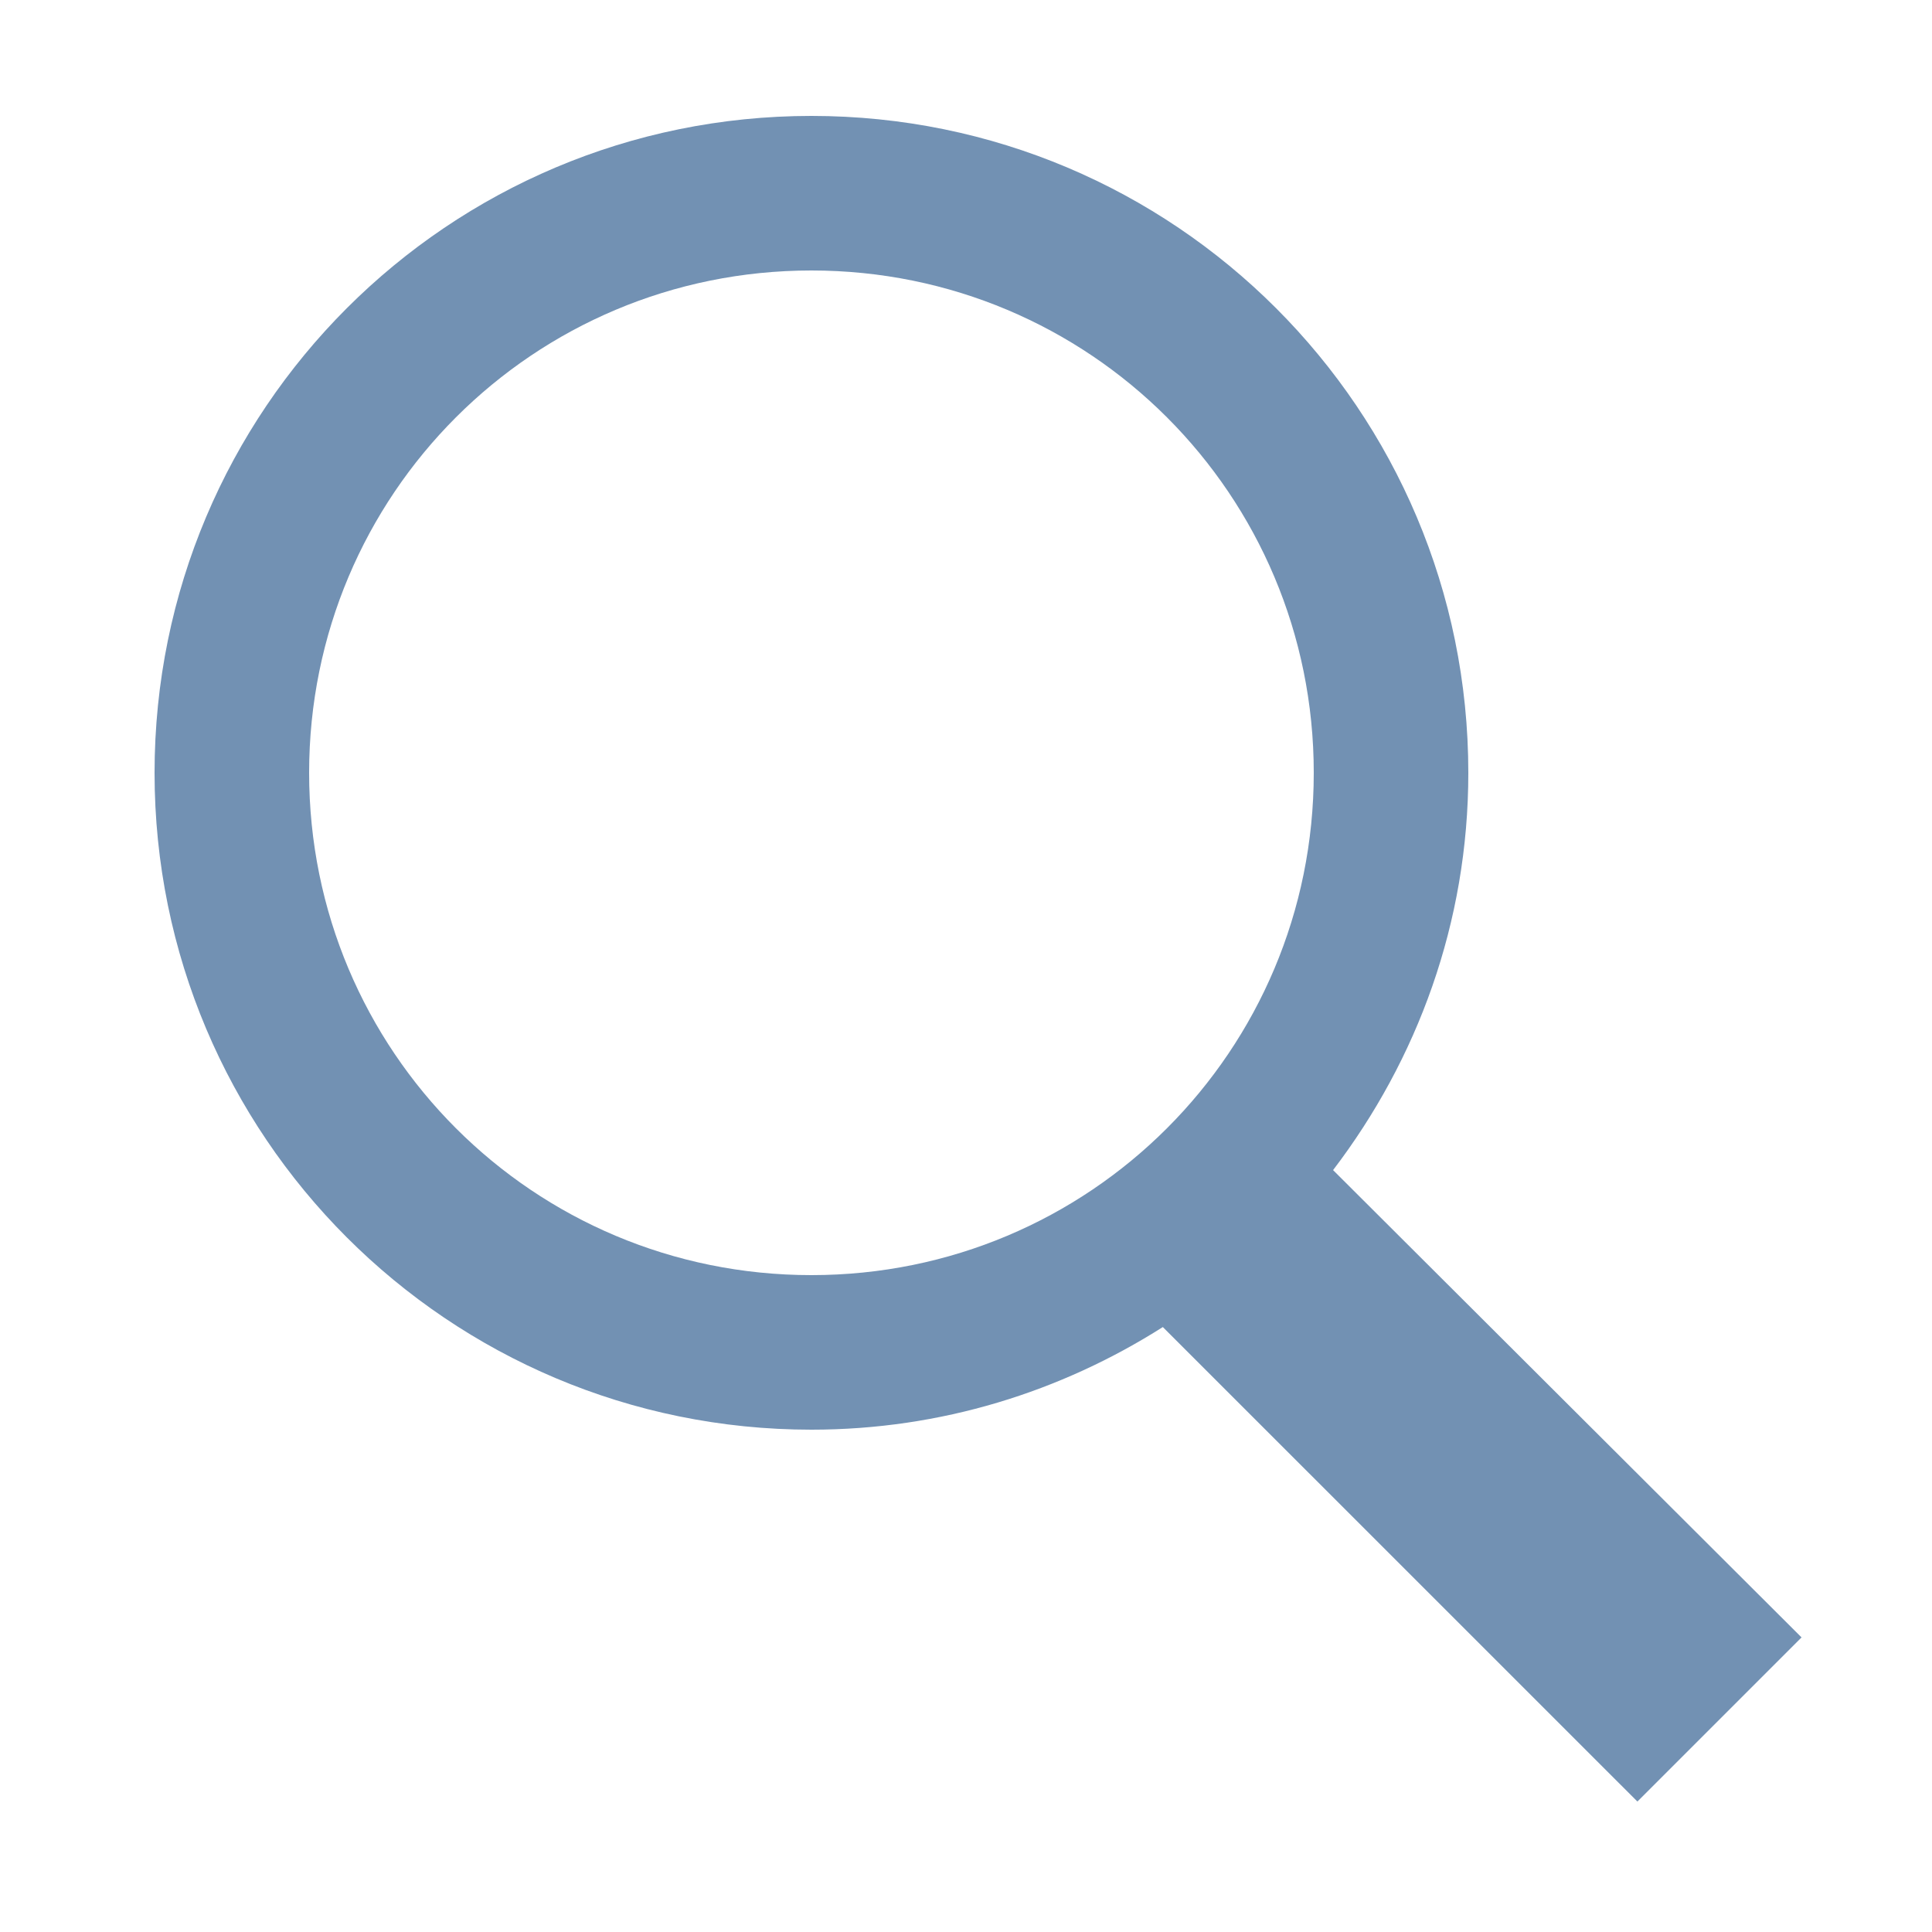
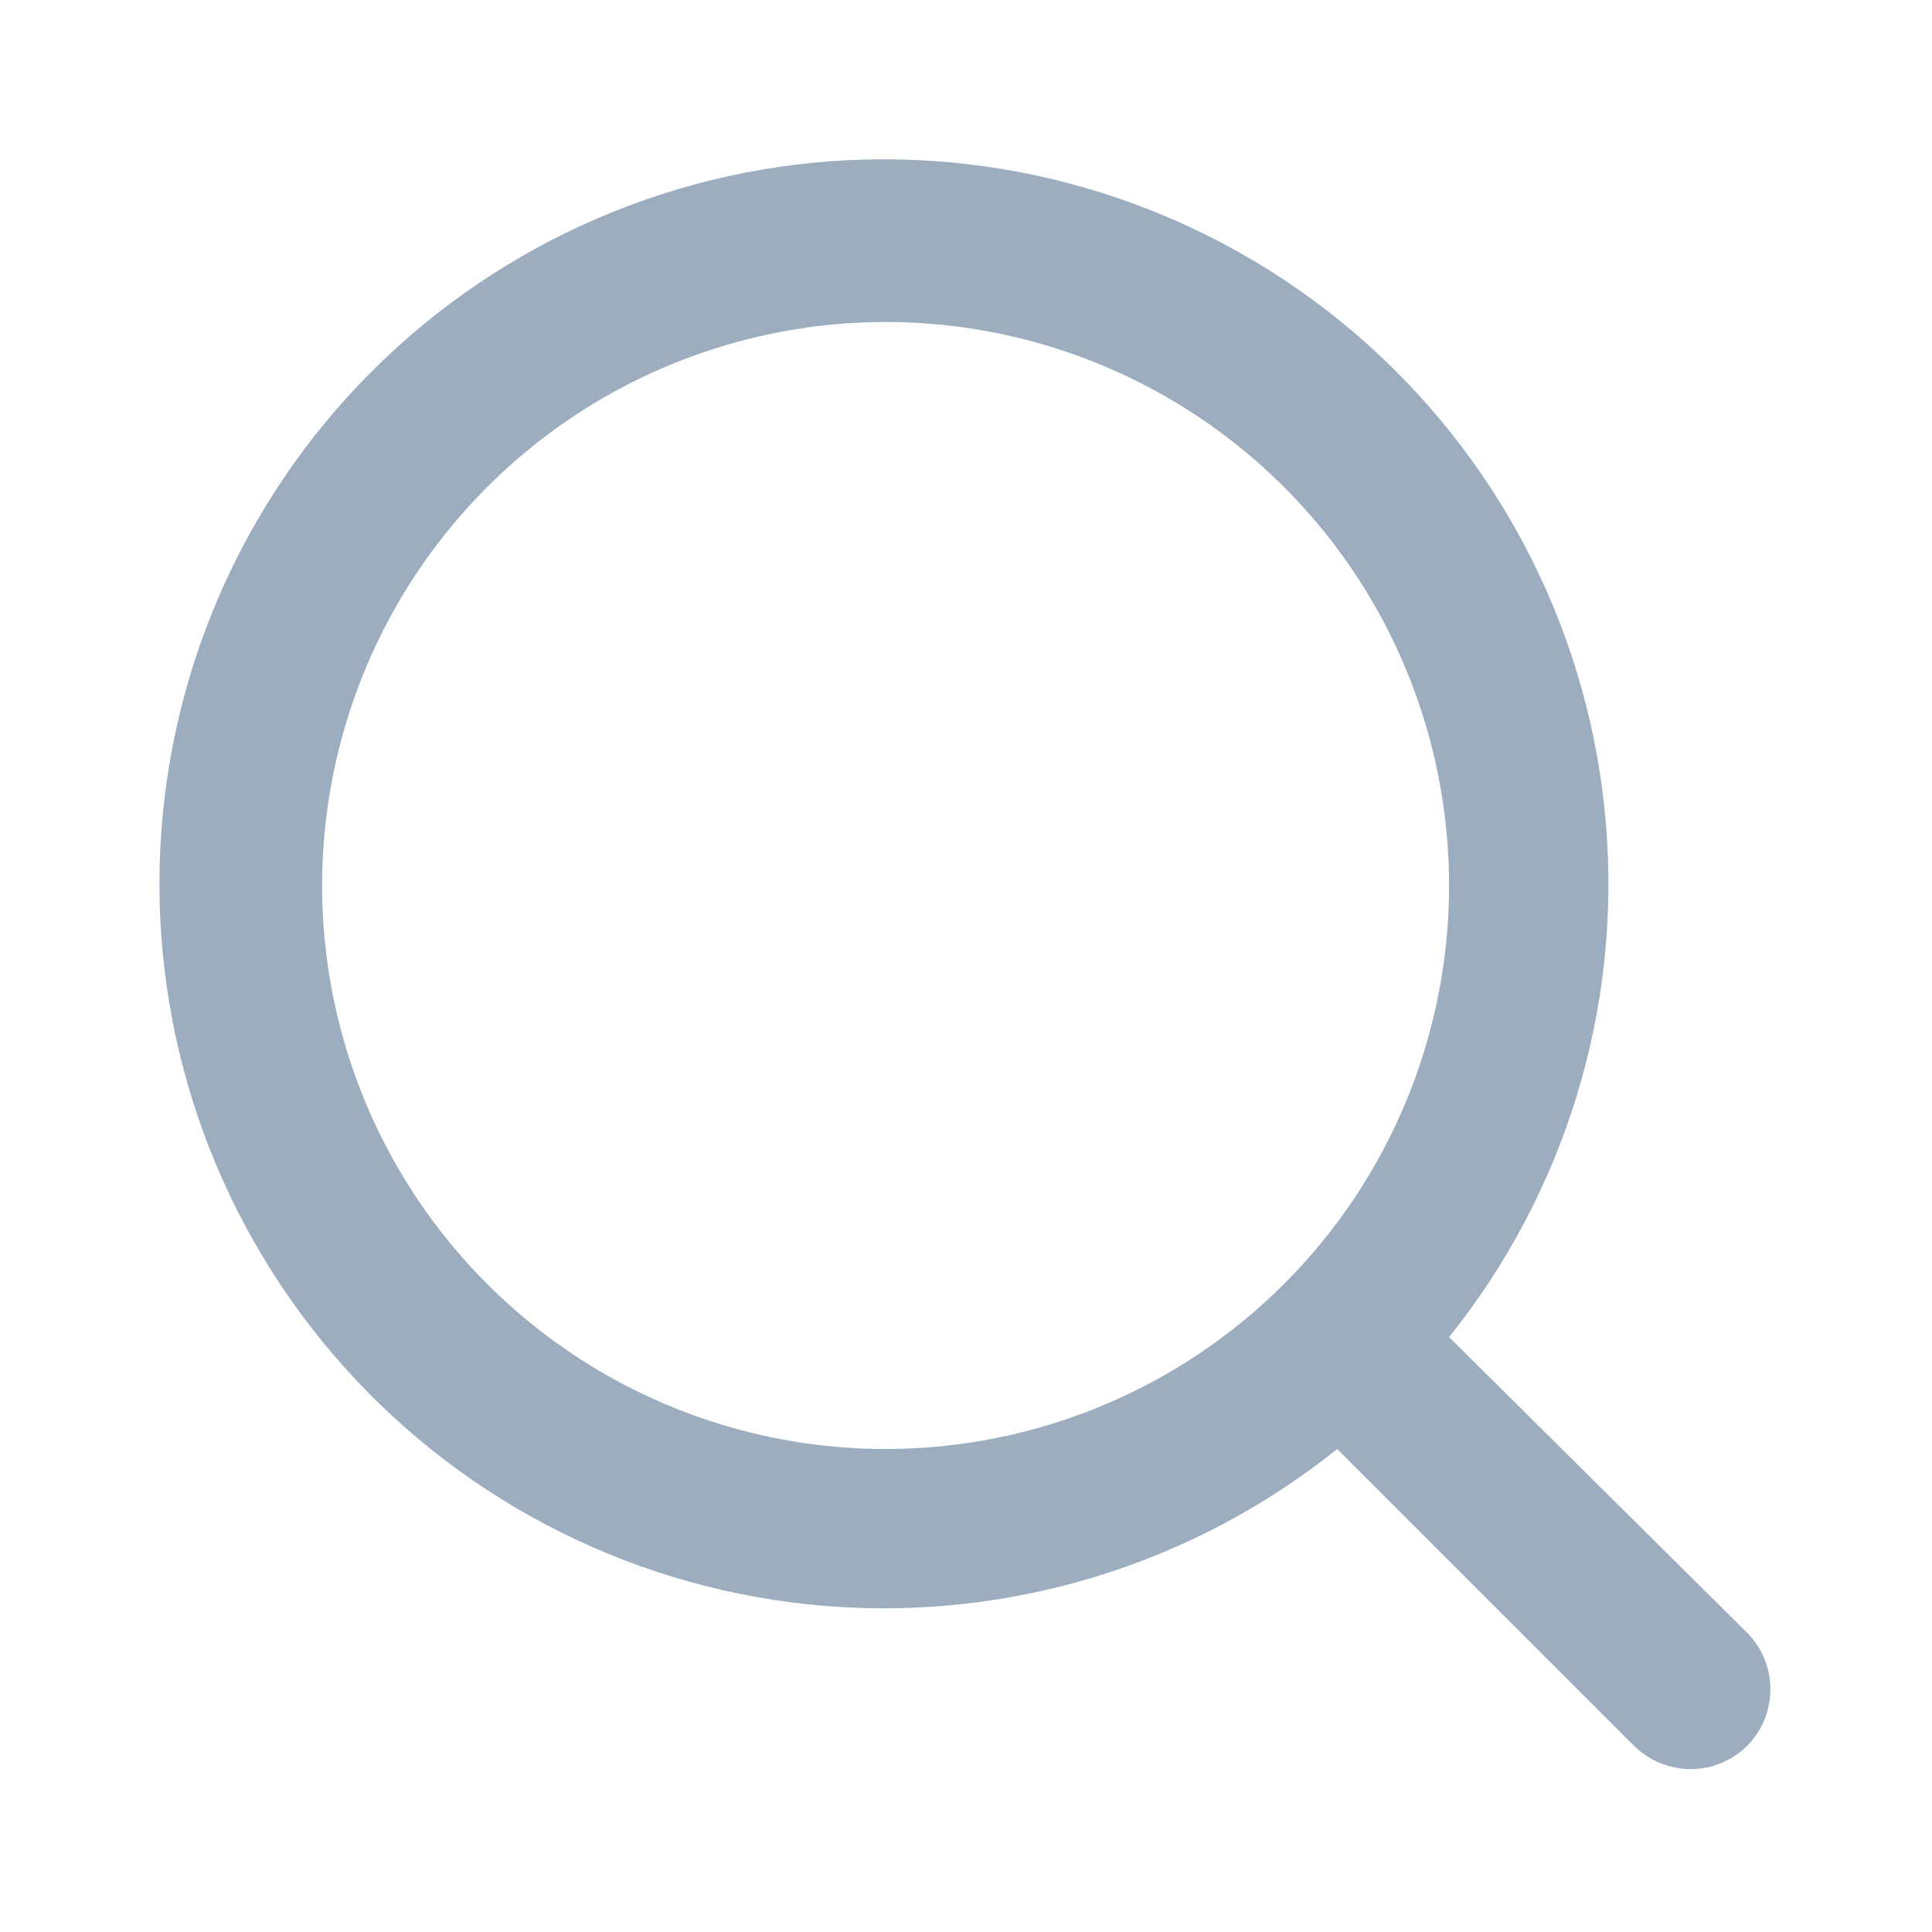
- <svg xmlns="http://www.w3.org/2000/svg" width="25" height="25" viewBox="0 0 25 25" fill="none">
-   <path d="M10.5 1.5C5.801 1.5 2 5.301 2 10C2 14.699 5.801 18.5 10.5 18.5C12.178 18.5 13.73 18.008 15.047 17.172L21.188 23.312L23.312 21.188L17.25 15.141C18.34 13.711 19 11.94 19 10C19 5.301 15.199 1.5 10.5 1.5ZM10.5 3.5C14.1 3.5 17 6.4 17 10C17 13.6 14.1 16.5 10.5 16.5C6.9 16.5 4 13.6 4 10C4 6.4 6.9 3.5 10.5 3.5Z" fill="#7291B3" />
+ <svg xmlns="http://www.w3.org/2000/svg" width="24" height="24" viewBox="0 0 24 24" fill="none">
+   <path d="M21.711 20.29L18.001 16.61C19.442 14.814 20.139 12.535 19.95 10.241C19.762 7.947 18.701 5.813 16.987 4.277C15.273 2.74 13.035 1.92 10.734 1.982C8.433 2.045 6.244 2.988 4.617 4.615C2.989 6.243 2.047 8.432 1.984 10.733C1.921 13.034 2.742 15.271 4.278 16.985C5.814 18.7 7.949 19.76 10.243 19.949C12.537 20.137 14.816 19.44 16.611 18L20.291 21.68C20.384 21.774 20.495 21.848 20.617 21.899C20.739 21.95 20.869 21.976 21.001 21.976C21.133 21.976 21.264 21.95 21.386 21.899C21.508 21.848 21.618 21.774 21.711 21.68C21.892 21.494 21.992 21.244 21.992 20.985C21.992 20.726 21.892 20.477 21.711 20.29ZM11.001 18C9.617 18 8.264 17.59 7.112 16.82C5.961 16.051 5.064 14.958 4.534 13.679C4.004 12.4 3.866 10.992 4.136 9.634C4.406 8.277 5.073 7.029 6.052 6.05C7.031 5.071 8.278 4.405 9.636 4.135C10.994 3.864 12.401 4.003 13.68 4.533C14.959 5.063 16.052 5.96 16.822 7.111C17.591 8.262 18.001 9.616 18.001 11C18.001 12.857 17.264 14.637 15.951 15.95C14.638 17.262 12.858 18 11.001 18Z" fill="#9BADBF" />
</svg>
